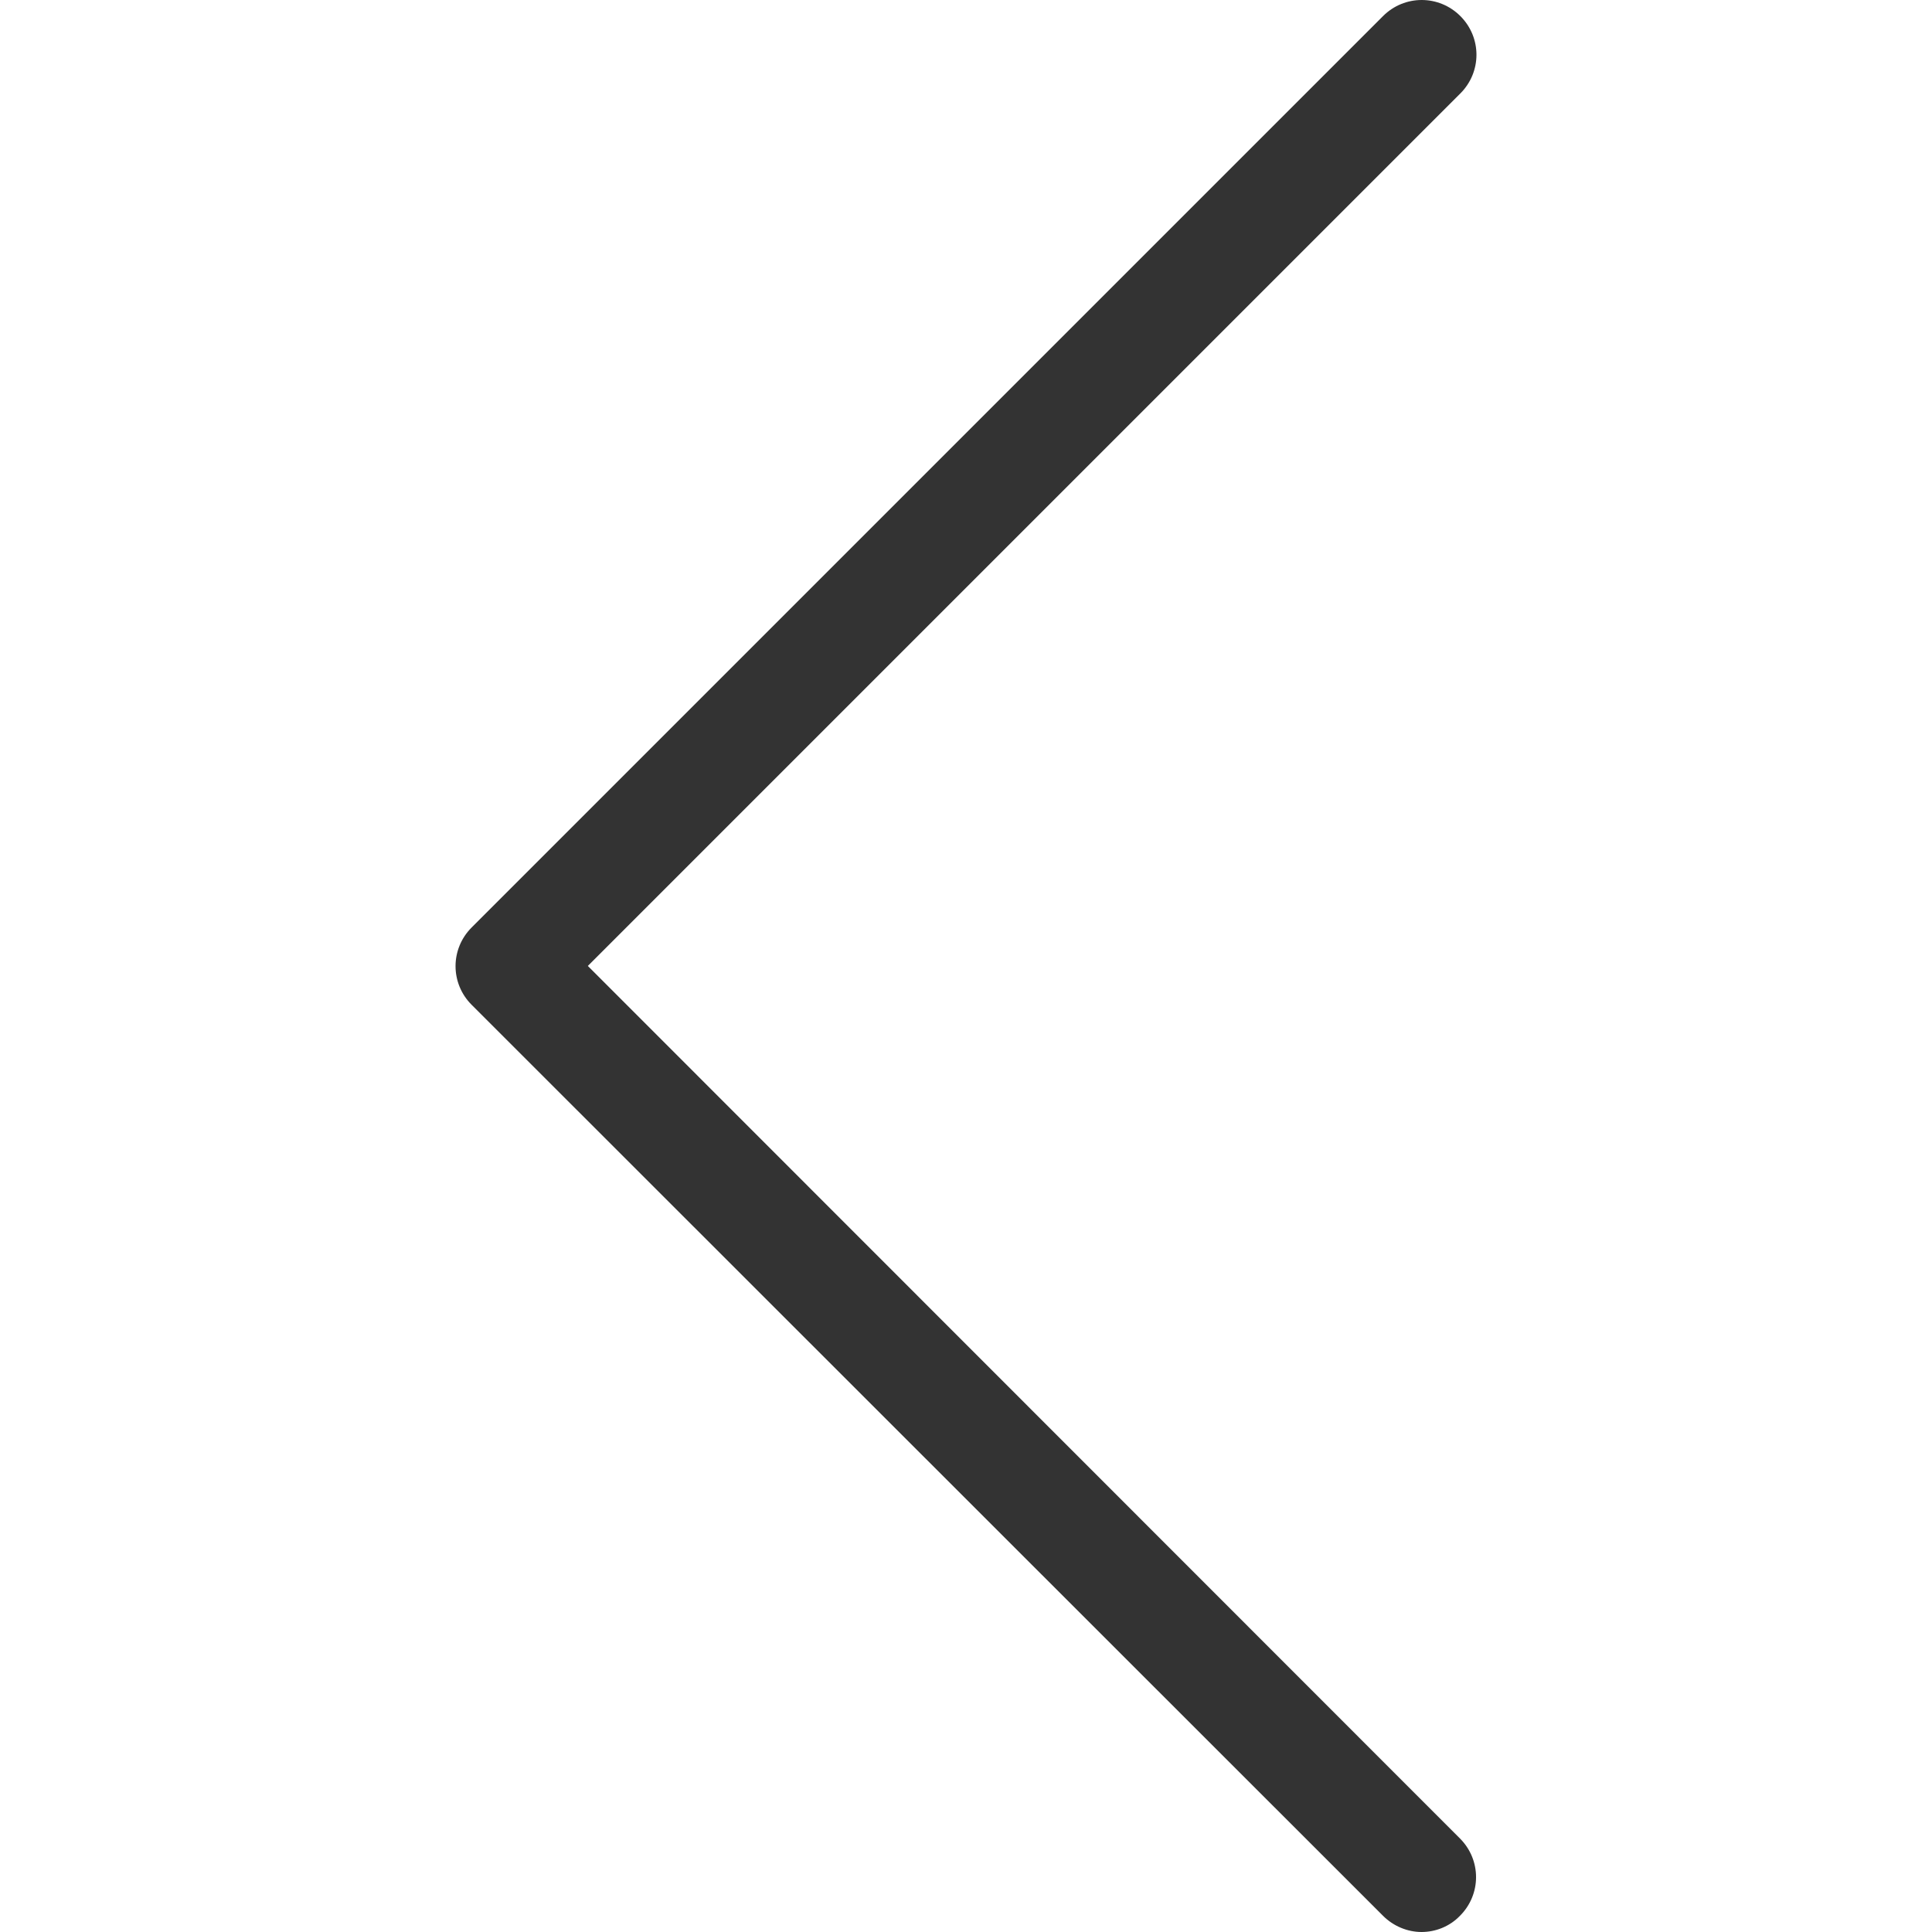
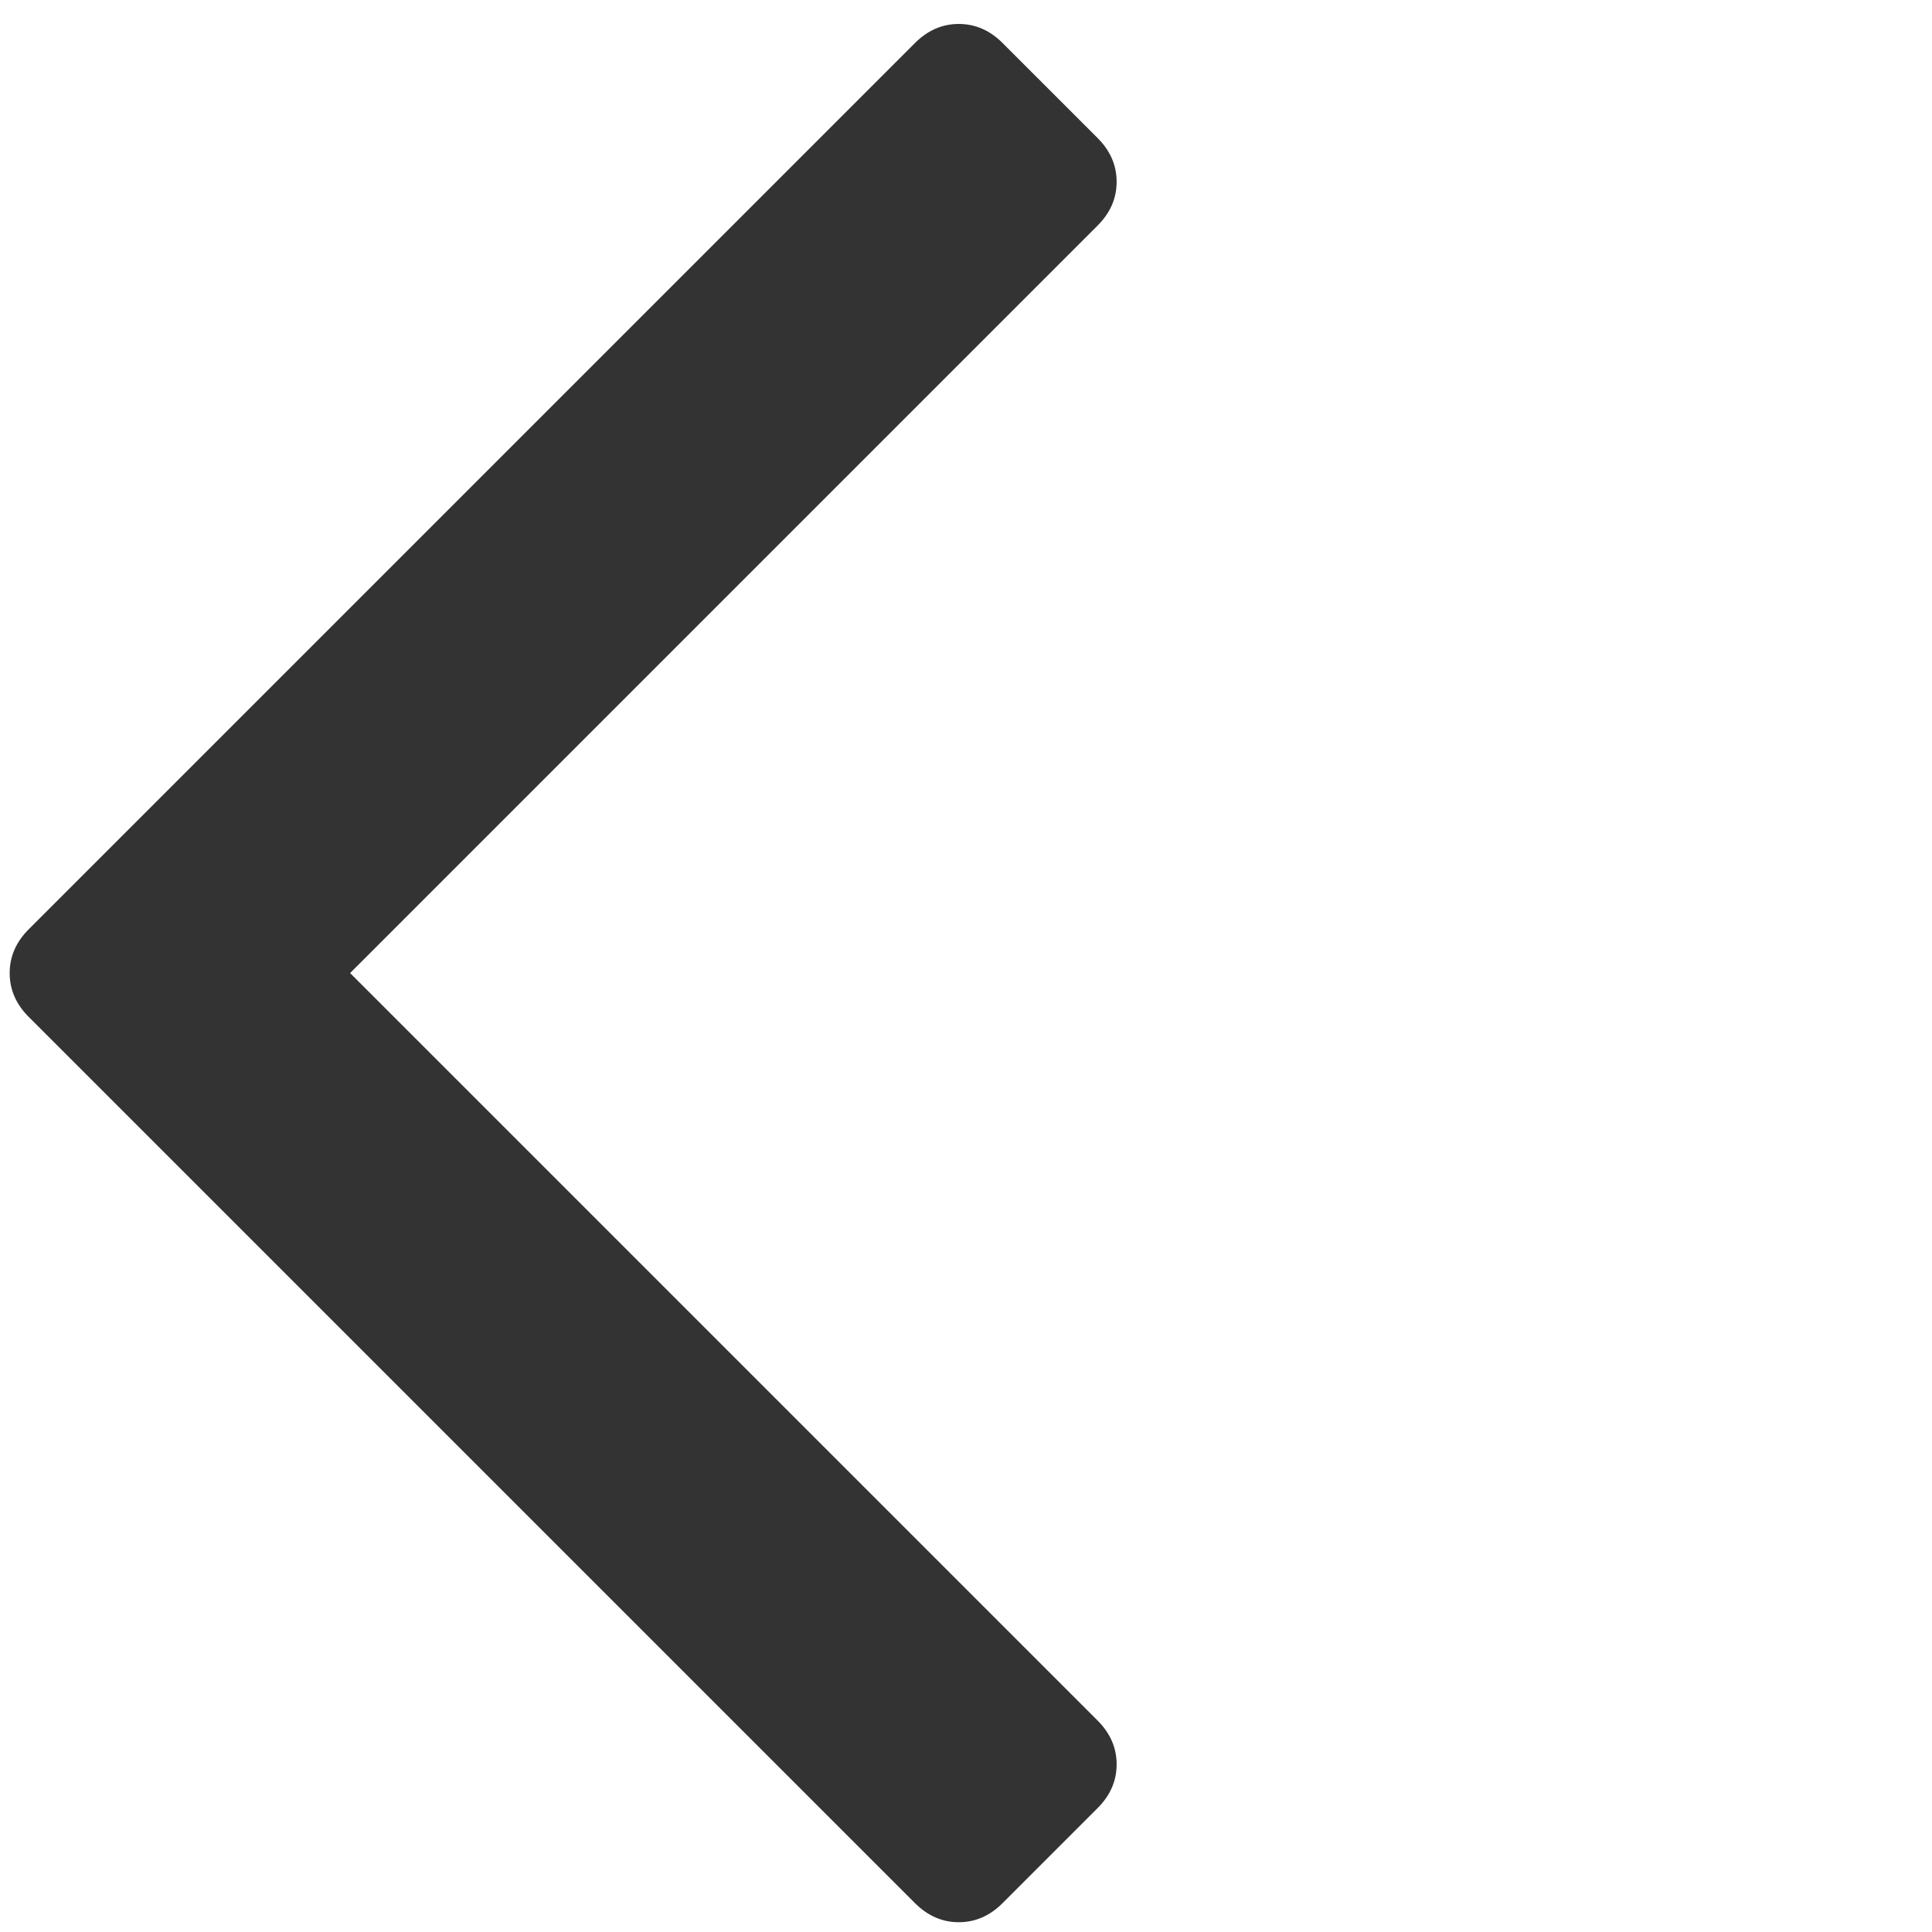
- <svg xmlns="http://www.w3.org/2000/svg" version="1.1" x="0px" y="0px" viewBox="0 0 477.175 477.175" xml:space="preserve" width="512px" height="512px">
+ <svg xmlns="http://www.w3.org/2000/svg" version="1.1" x="0px" y="0px" width="512px" height="512px" viewBox="59 0 290 284.936" xml:space="preserve">
  <g>
-     <path d="M145.188,238.575l215.5-215.5c5.3-5.3,5.3-13.8,0-19.1s-13.8-5.3-19.1,0l-225.1,225.1c-5.3,5.3-5.3,13.8,0,19.1l225.1,225   c2.6,2.6,6.1,4,9.5,4s6.9-1.3,9.5-4c5.3-5.3,5.3-13.8,0-19.1L145.188,238.575z" fill="#333" />
+     <path d="M222.701,135.9L89.652,2.857C87.748,0.955,85.557,0,83.084,0c-2.474,0-4.664,0.955-6.567,2.857L62.244,17.133   c-1.906,1.903-2.855,4.089-2.855,6.567c0,2.478,0.949,4.664,2.855,6.567l112.204,112.204L62.244,254.677   c-1.906,1.903-2.855,4.093-2.855,6.564c0,2.477,0.949,4.667,2.855,6.57l14.274,14.271c1.903,1.905,4.093,2.854,6.567,2.854   c2.473,0,4.663-0.951,6.567-2.854l133.042-133.044c1.902-1.902,2.854-4.093,2.854-6.567S224.603,137.807,222.701,135.9z" fill="#333" transform="rotate(180, 143, 143)" />
  </g>
</svg>
